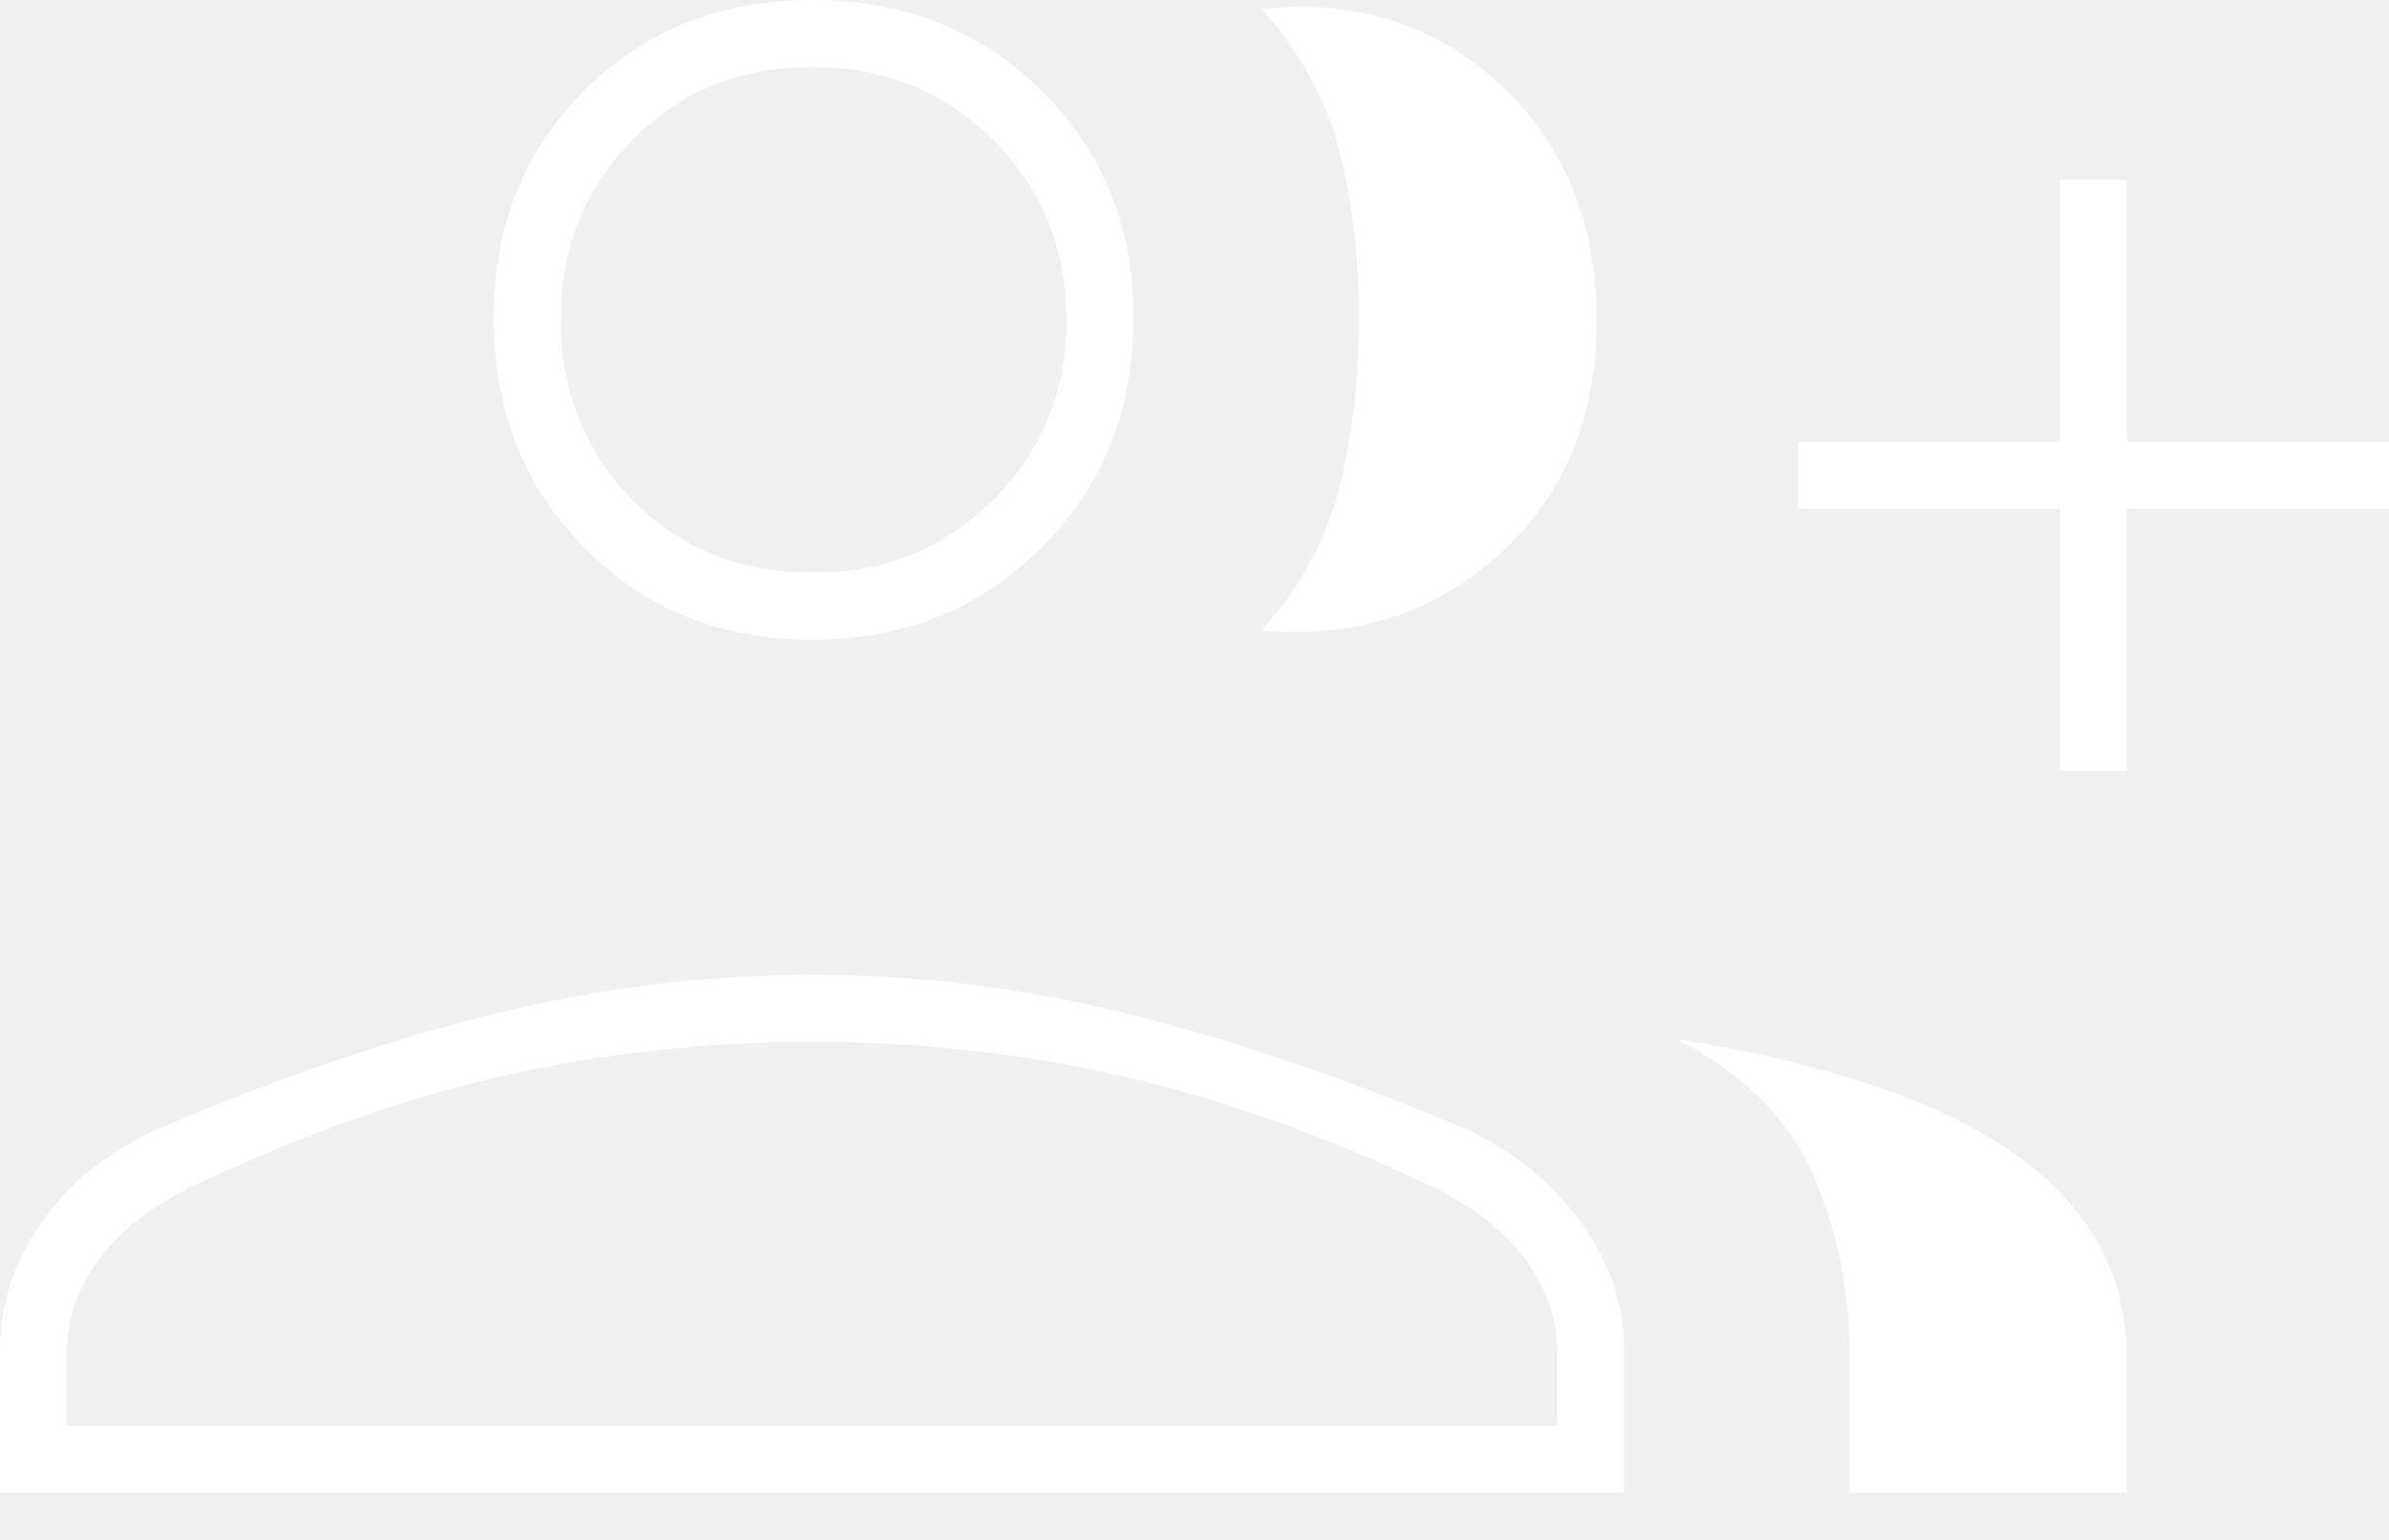
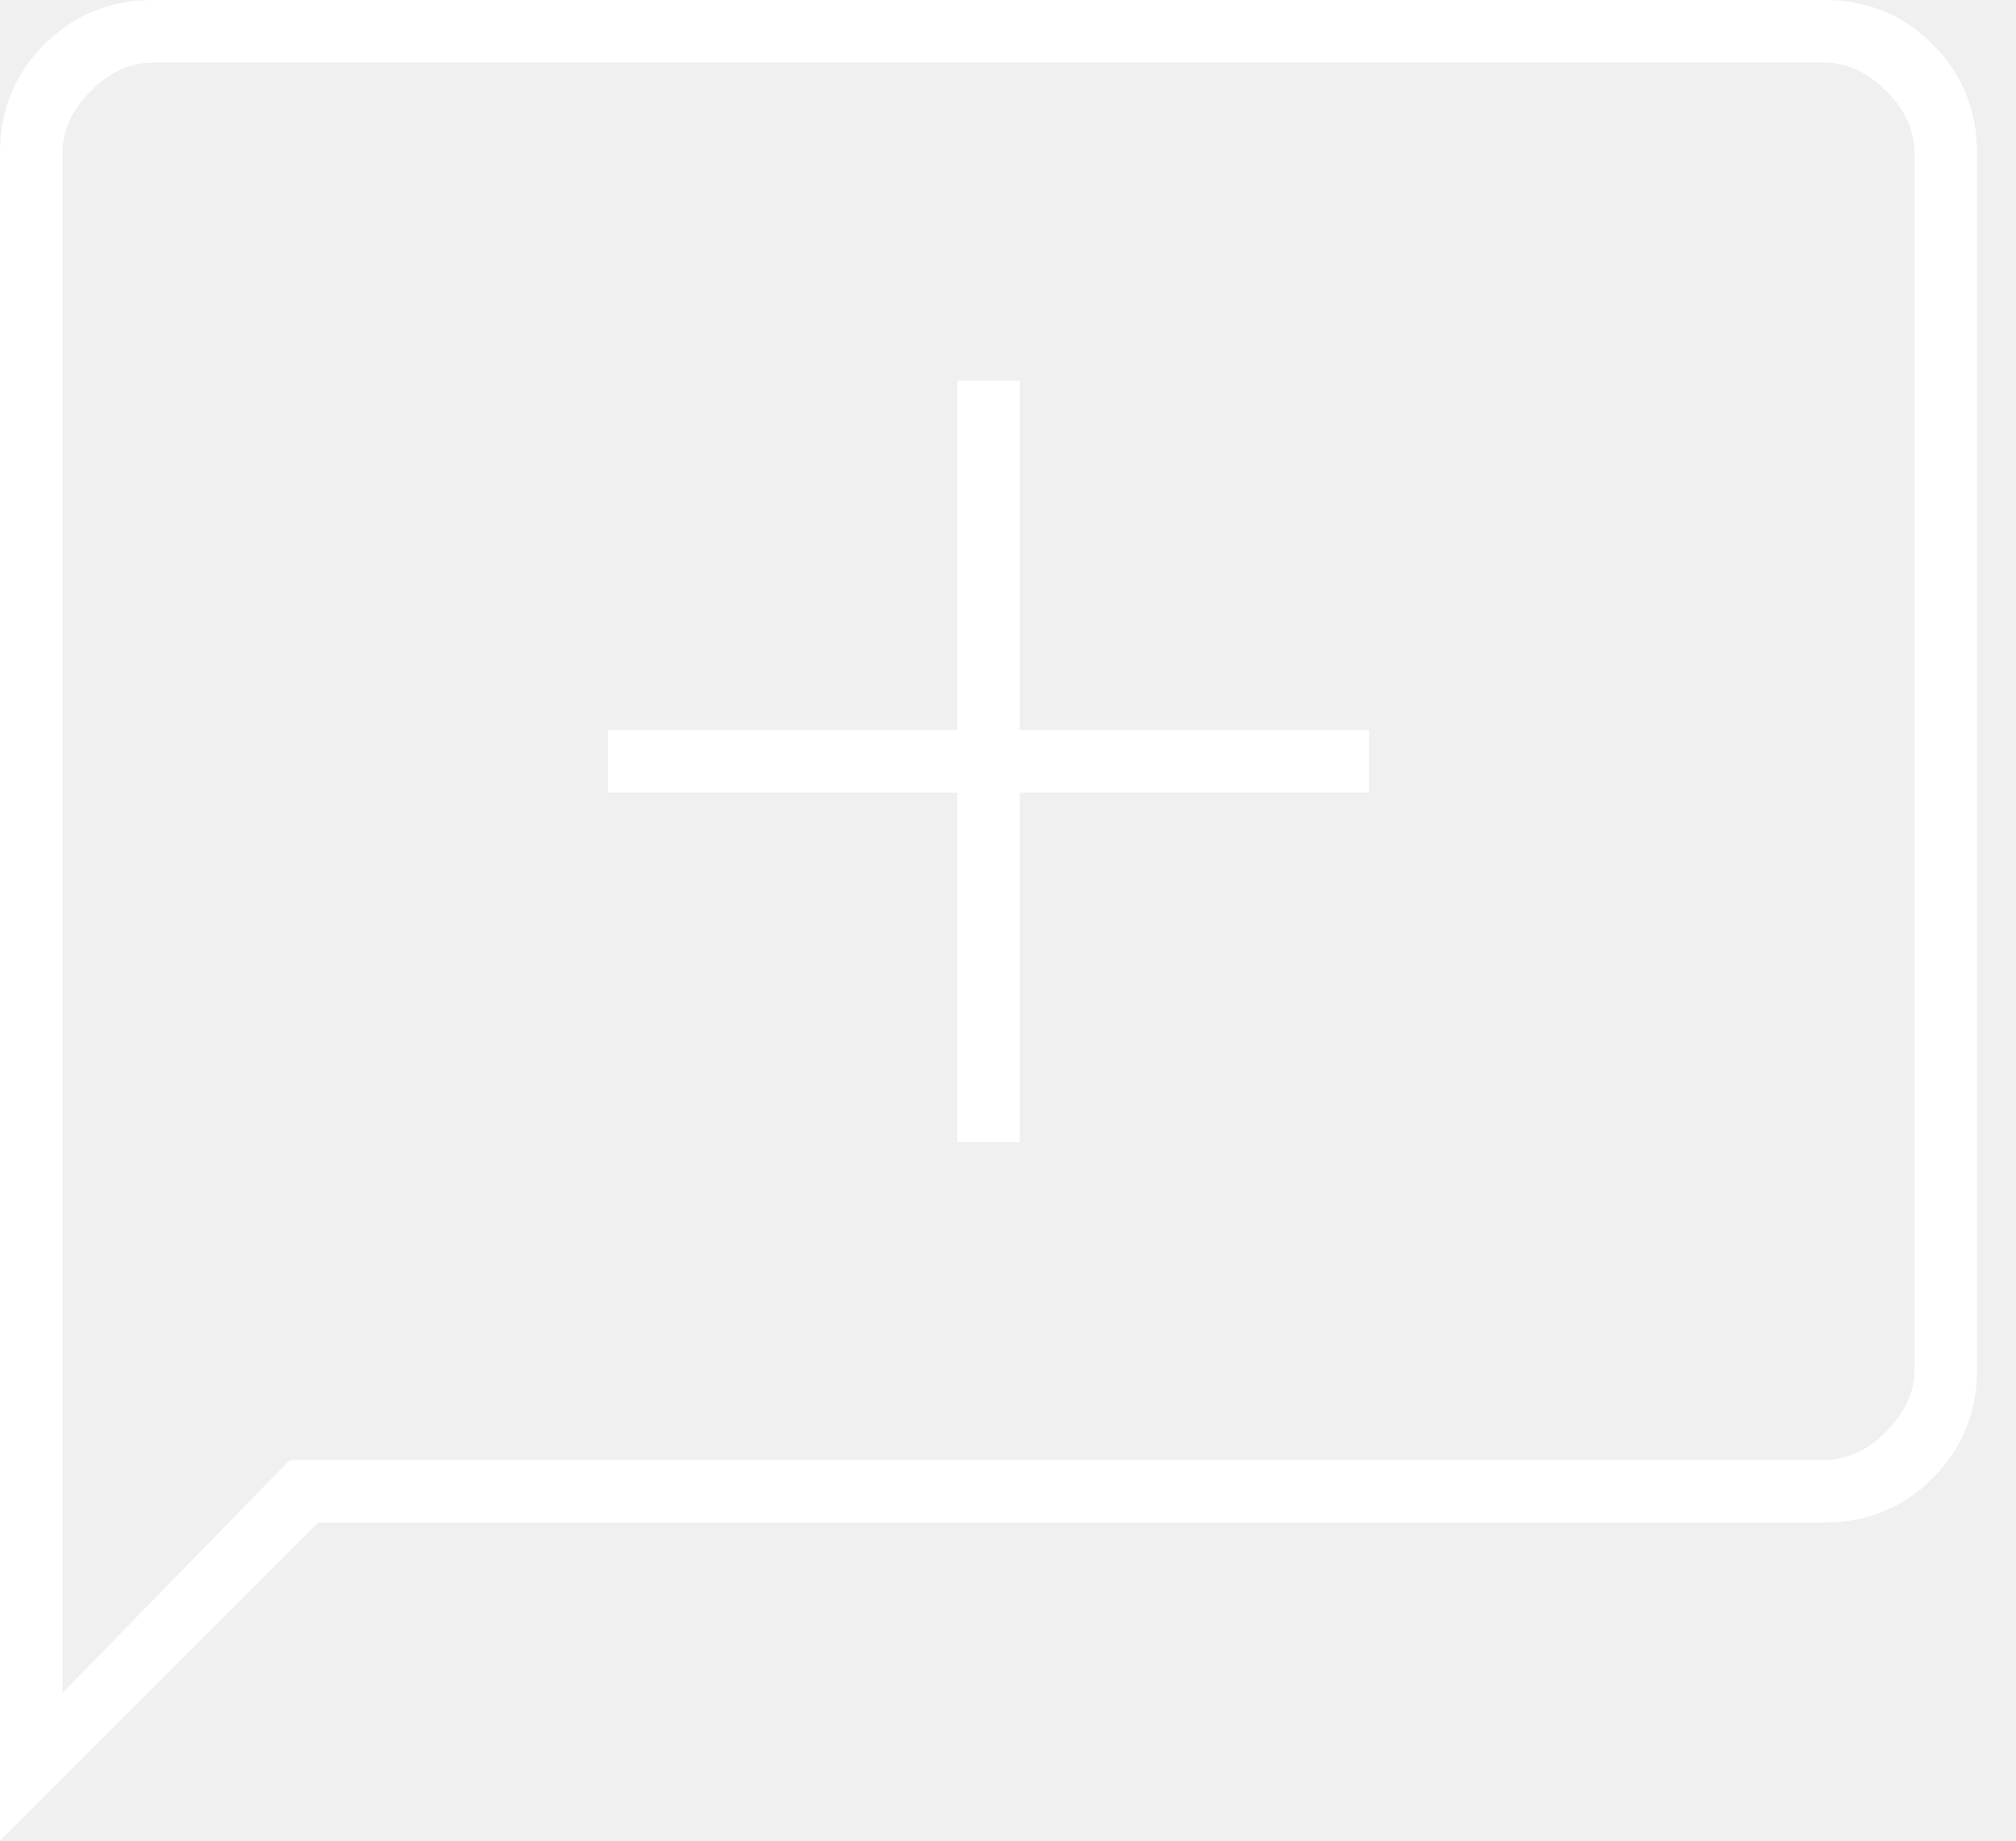
- <svg xmlns="http://www.w3.org/2000/svg" width="45" height="29" viewBox="0 0 45 29" fill="none">
-   <path d="M23.763 11.881C24.49 11.078 24.978 10.179 25.226 9.184C25.475 8.189 25.599 7.127 25.599 5.998C25.599 4.869 25.475 3.817 25.226 2.841C24.978 1.865 24.49 0.976 23.763 0.172C25.523 -0.019 27.015 0.45 28.24 1.578C29.464 2.707 30.076 4.19 30.076 6.027C30.076 7.864 29.464 9.337 28.24 10.446C27.015 11.556 25.523 12.034 23.763 11.881ZM34.841 28.125V25.599C34.841 24.343 34.611 23.188 34.152 22.132C33.693 21.076 32.832 20.223 31.569 19.573C34.439 20.032 36.572 20.759 37.969 21.754C39.365 22.749 40.064 24.031 40.064 25.599V28.125H34.841ZM38.801 14.522V9.585H33.865V8.323H38.801V3.386H40.064V8.323H45V9.585H40.064V14.522H38.801ZM15.297 12.054C13.573 12.054 12.142 11.475 11.005 10.319C9.867 9.162 9.298 7.722 9.298 5.998C9.298 4.274 9.867 2.844 11.005 1.706C12.142 0.569 13.573 0 15.297 0C17.02 0 18.461 0.569 19.617 1.706C20.774 2.844 21.352 4.274 21.352 5.998C21.352 7.722 20.774 9.162 19.617 10.319C18.461 11.475 17.02 12.054 15.297 12.054ZM0 28.125V25.427C0 24.585 0.258 23.791 0.775 23.045C1.291 22.299 2.009 21.716 2.927 21.295C5.147 20.338 7.261 19.611 9.27 19.113C11.279 18.616 13.288 18.367 15.297 18.367C17.305 18.367 19.305 18.616 21.295 19.113C23.284 19.611 25.408 20.338 27.666 21.295C28.546 21.716 29.254 22.299 29.79 23.045C30.325 23.791 30.593 24.585 30.593 25.427V28.125H0ZM15.325 10.791C16.665 10.791 17.793 10.332 18.712 9.413C19.63 8.495 20.089 7.366 20.089 6.027C20.089 4.688 19.63 3.559 18.712 2.64C17.793 1.722 16.655 1.263 15.297 1.263C13.938 1.263 12.809 1.722 11.91 2.64C11.011 3.559 10.561 4.688 10.561 6.027C10.561 7.366 11.01 8.495 11.907 9.413C12.804 10.332 13.943 10.791 15.325 10.791ZM1.263 26.862H29.33V25.427C29.33 24.86 29.139 24.307 28.756 23.768C28.374 23.229 27.8 22.768 27.034 22.385C25.045 21.429 23.099 20.73 21.198 20.29C19.297 19.85 17.329 19.63 15.297 19.63C13.264 19.63 11.297 19.85 9.395 20.29C7.494 20.73 5.548 21.429 3.559 22.385C2.793 22.768 2.219 23.227 1.837 23.763C1.454 24.299 1.263 24.853 1.263 25.427V26.862Z" fill="white" />
+ <svg xmlns="http://www.w3.org/2000/svg" width="46" height="42" viewBox="0 0 46 42" fill="none">
+   <path d="M21.843 26.056H23.268V18.083H31.241V16.657H23.268V8.685H21.843V16.657H13.87V18.083H21.843V26.056ZM0 42V3.5C0 2.516 0.337 1.687 1.012 1.012C1.687 0.337 2.516 0 3.5 0H41.611C42.595 0 43.425 0.337 44.099 1.012C44.774 1.687 45.111 2.516 45.111 3.5V31.241C45.111 32.225 44.774 33.054 44.099 33.729C43.425 34.403 42.595 34.741 41.611 34.741H7.259L0 42ZM6.611 33.315H41.611C42.13 33.315 42.605 33.099 43.037 32.667C43.469 32.235 43.685 31.759 43.685 31.241V3.5C43.685 2.981 43.469 2.506 43.037 2.074C42.605 1.642 42.13 1.426 41.611 1.426H3.5C2.981 1.426 2.506 1.642 2.074 2.074C1.642 2.506 1.426 2.981 1.426 3.5V38.63L6.611 33.315Z" fill="white" />
</svg>
